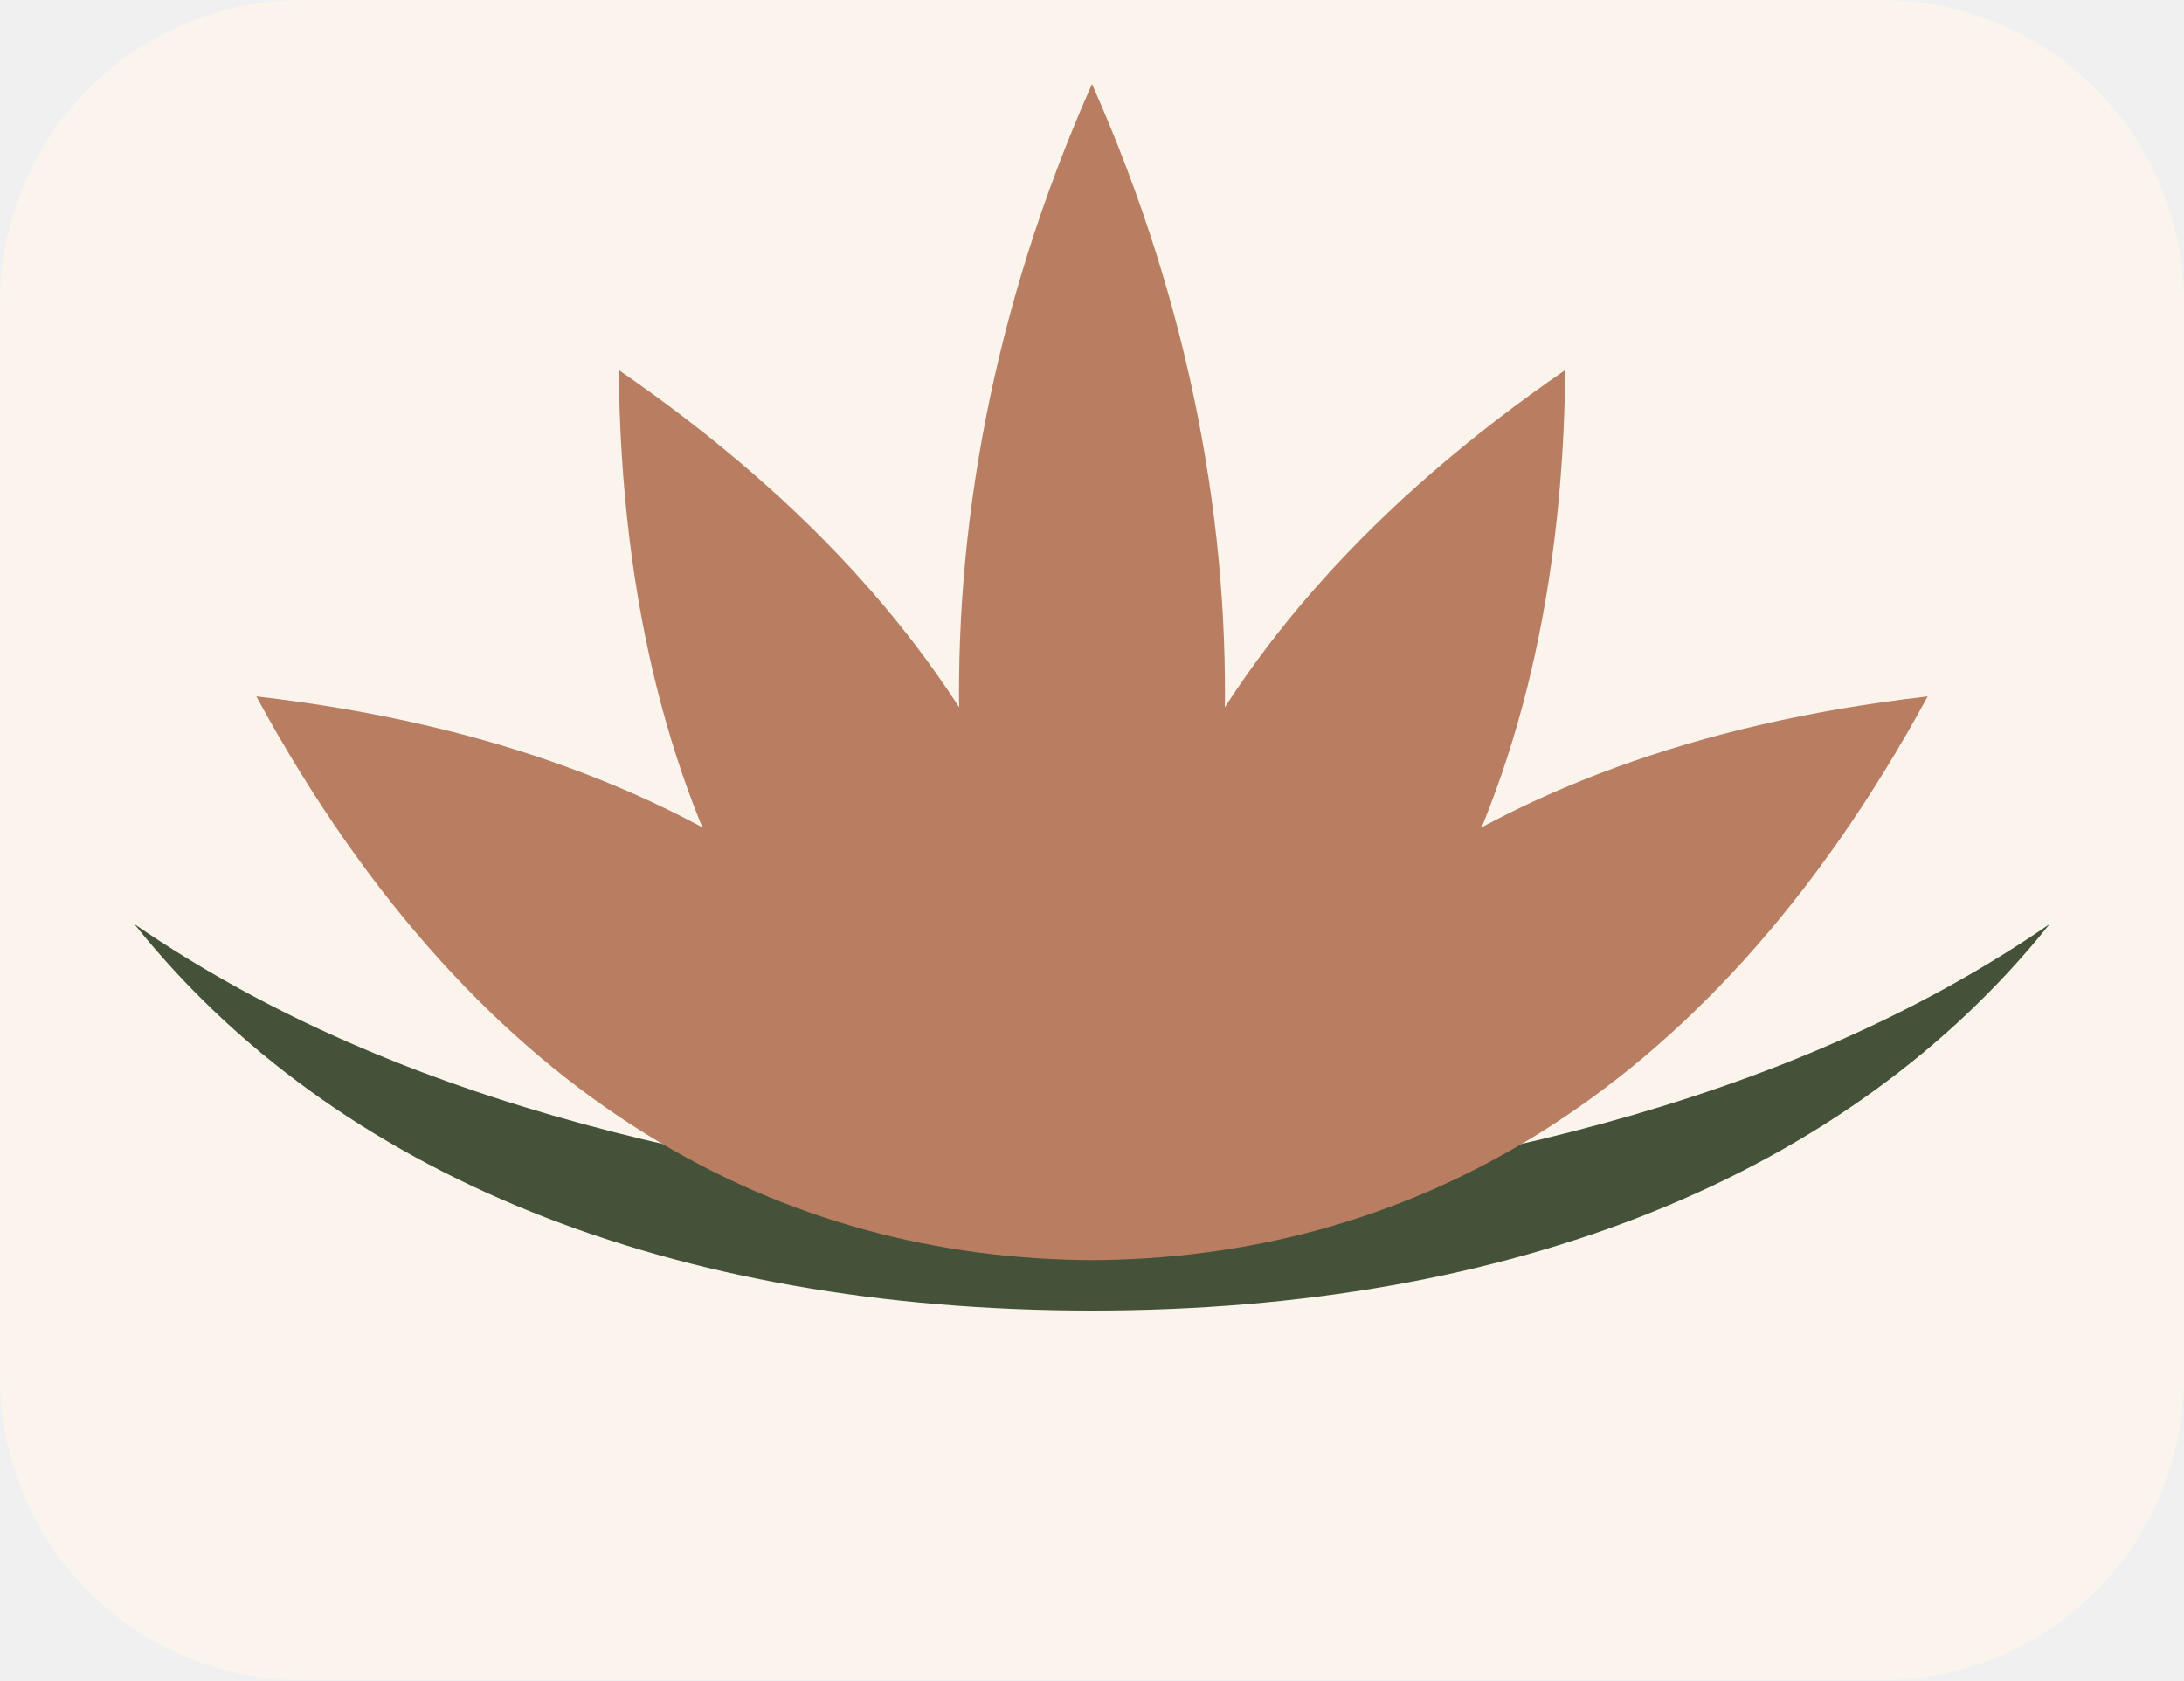
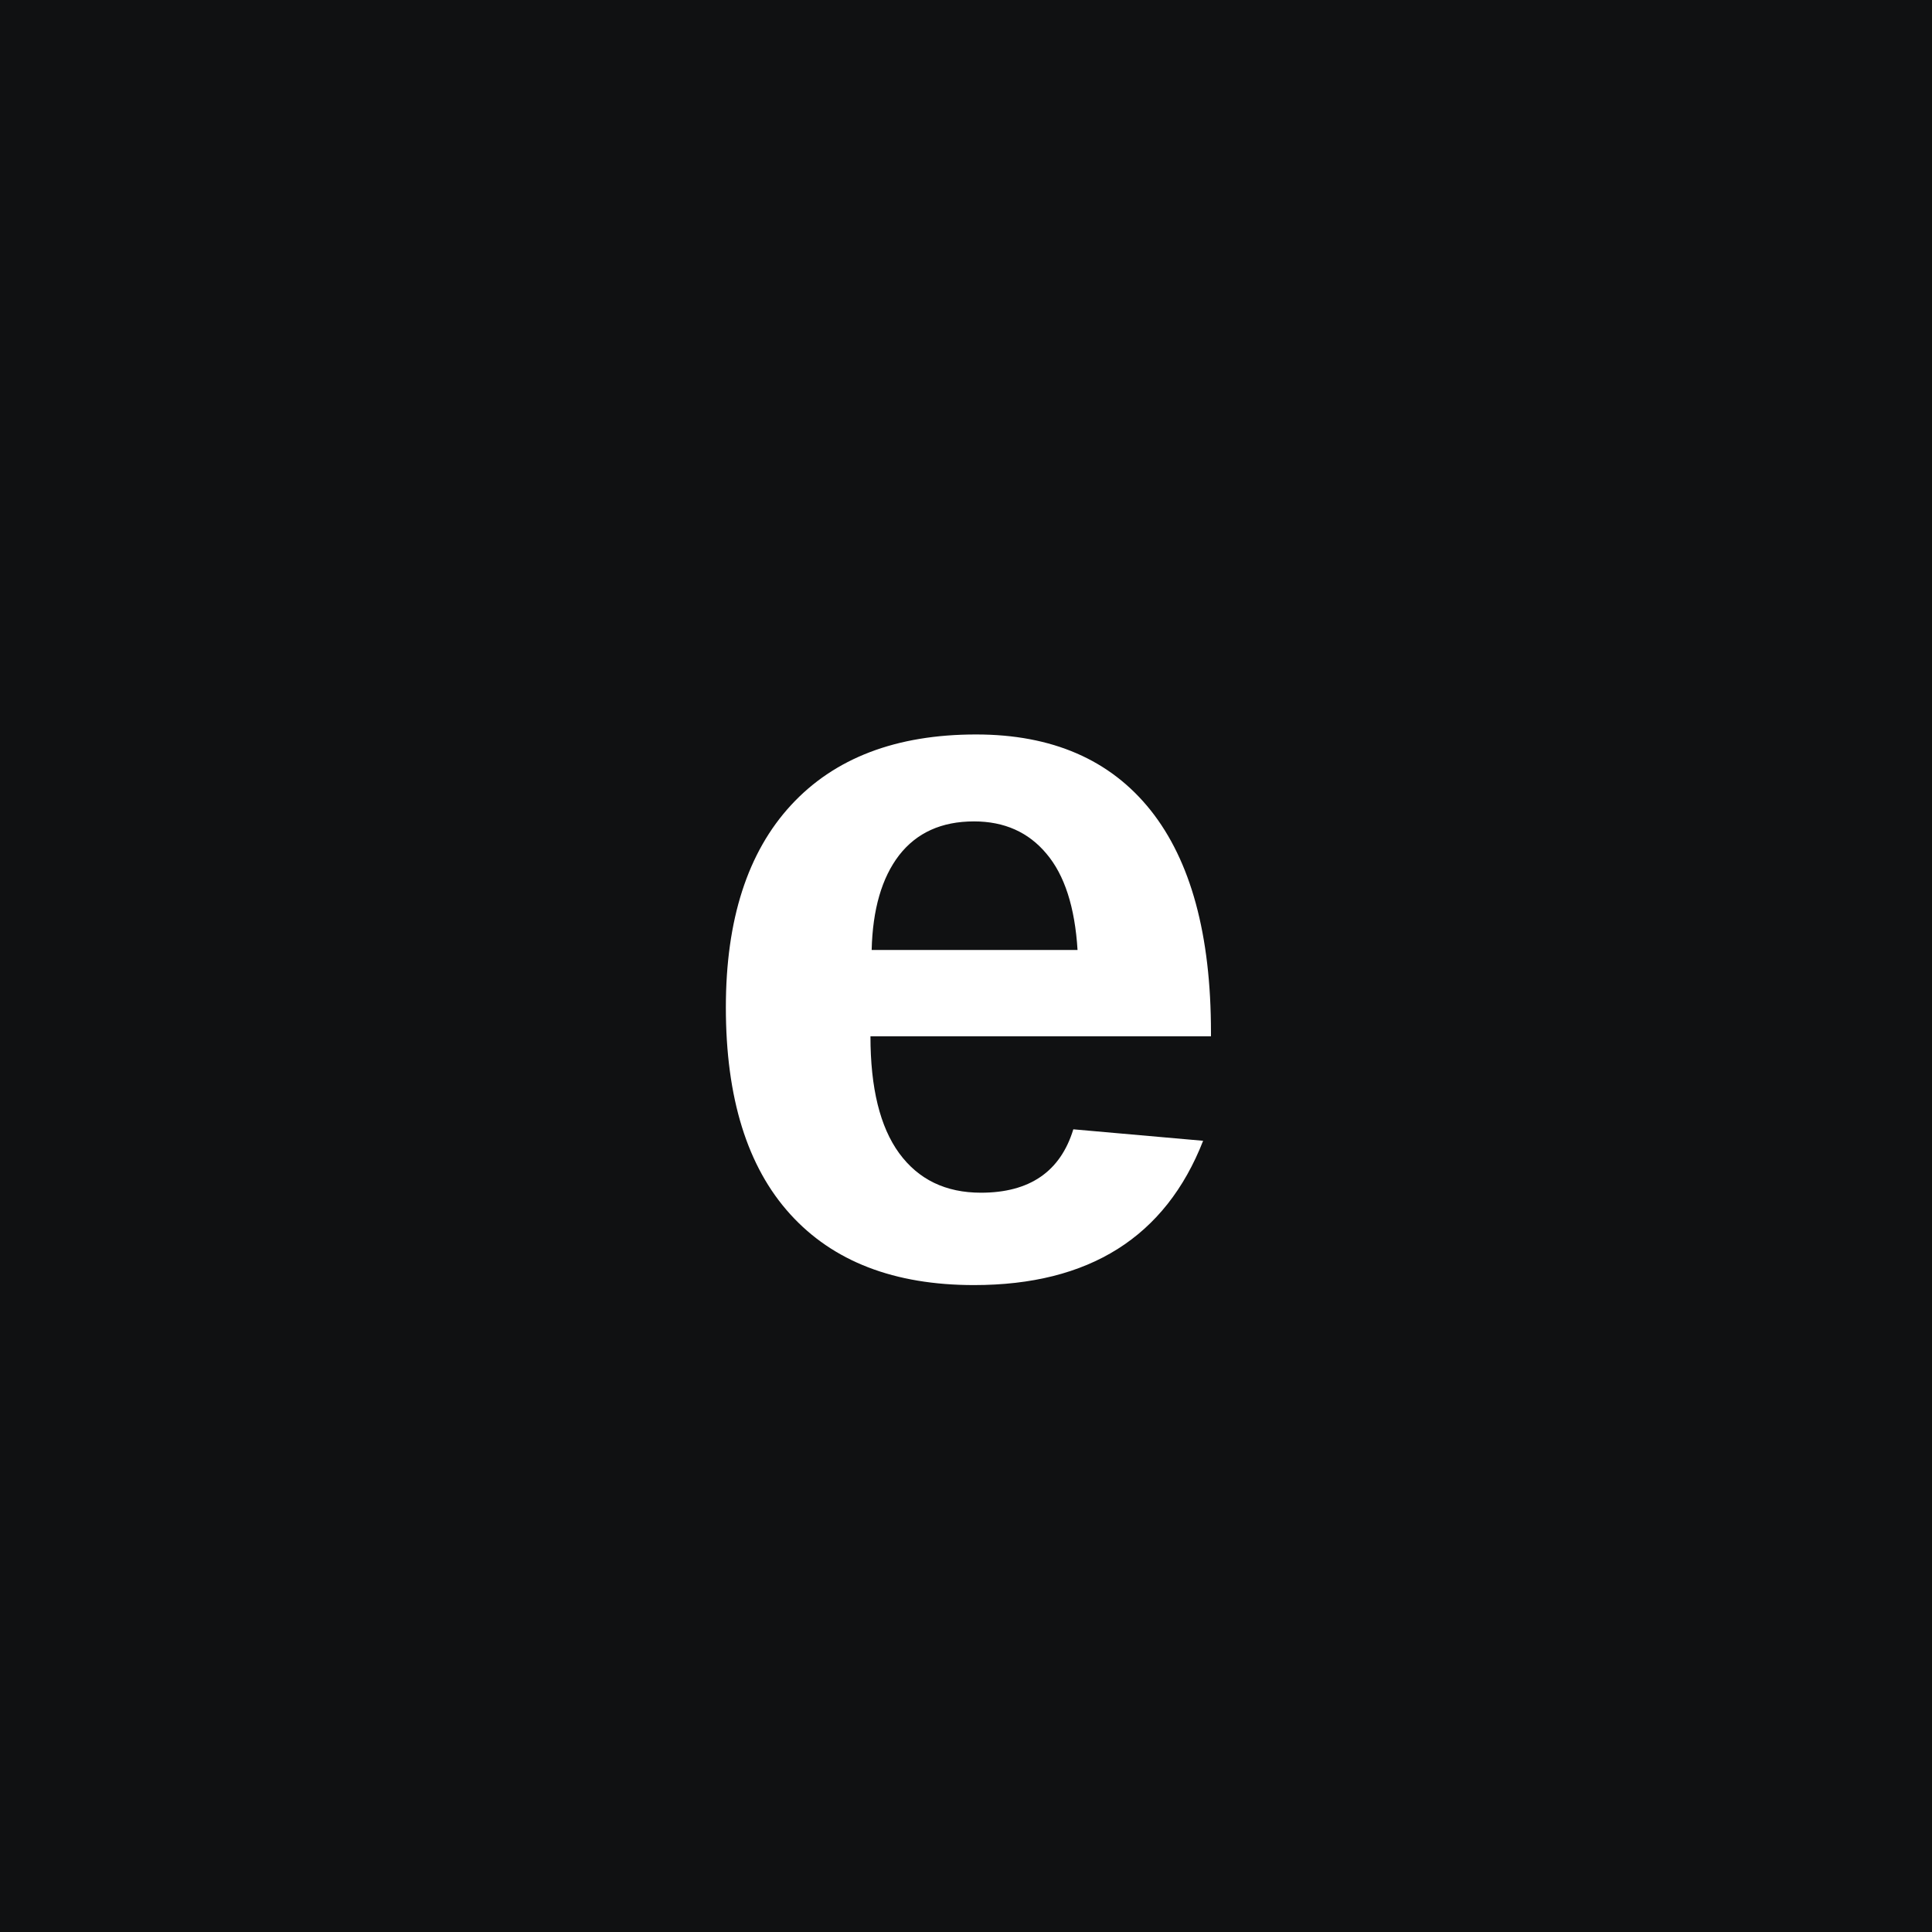
- <svg xmlns="http://www.w3.org/2000/svg" viewBox="0 0 130 100">
-   <rect width="130" height="100" rx="18" fill="#FAF4EC" />
-   <path d="M65,78 C40,78 20,70 8,55 C24,66 44,70 65,72 Z" fill="#445239" />
-   <path d="M65,78 C90,78 110,70 122,55 C106,66 86,70 65,72 Z" fill="#445239" />
-   <g fill="#B97D62">
-     <path d="M65,75 C55,60 52,40 65,15 C78,40 75,60 65,75 Z" transform="rotate(-56 65 75)" />
-     <path d="M65,75 C55,60 52,40 65,15 C78,40 75,60 65,75 Z" transform="rotate(-28 65 75)" />
-     <path d="M65,75 C56,58 53,32 65,5 C77,32 74,58 65,75 Z" />
-     <path d="M65,75 C55,60 52,40 65,15 C78,40 75,60 65,75 Z" transform="rotate(28 65 75)" />
-     <path d="M65,75 C55,60 52,40 65,15 C78,40 75,60 65,75 Z" transform="rotate(56 65 75)" />
-   </g>
+ <svg xmlns="http://www.w3.org/2000/svg" viewBox="0 0 100 100">
+   <rect width="100" height="100" fill="#101112" />
+   <text x="50" y="66" text-anchor="middle" font-family="Arial, sans-serif" font-size="52" font-weight="600" fill="#FFFFFF" letter-spacing="0">e</text>
</svg>
